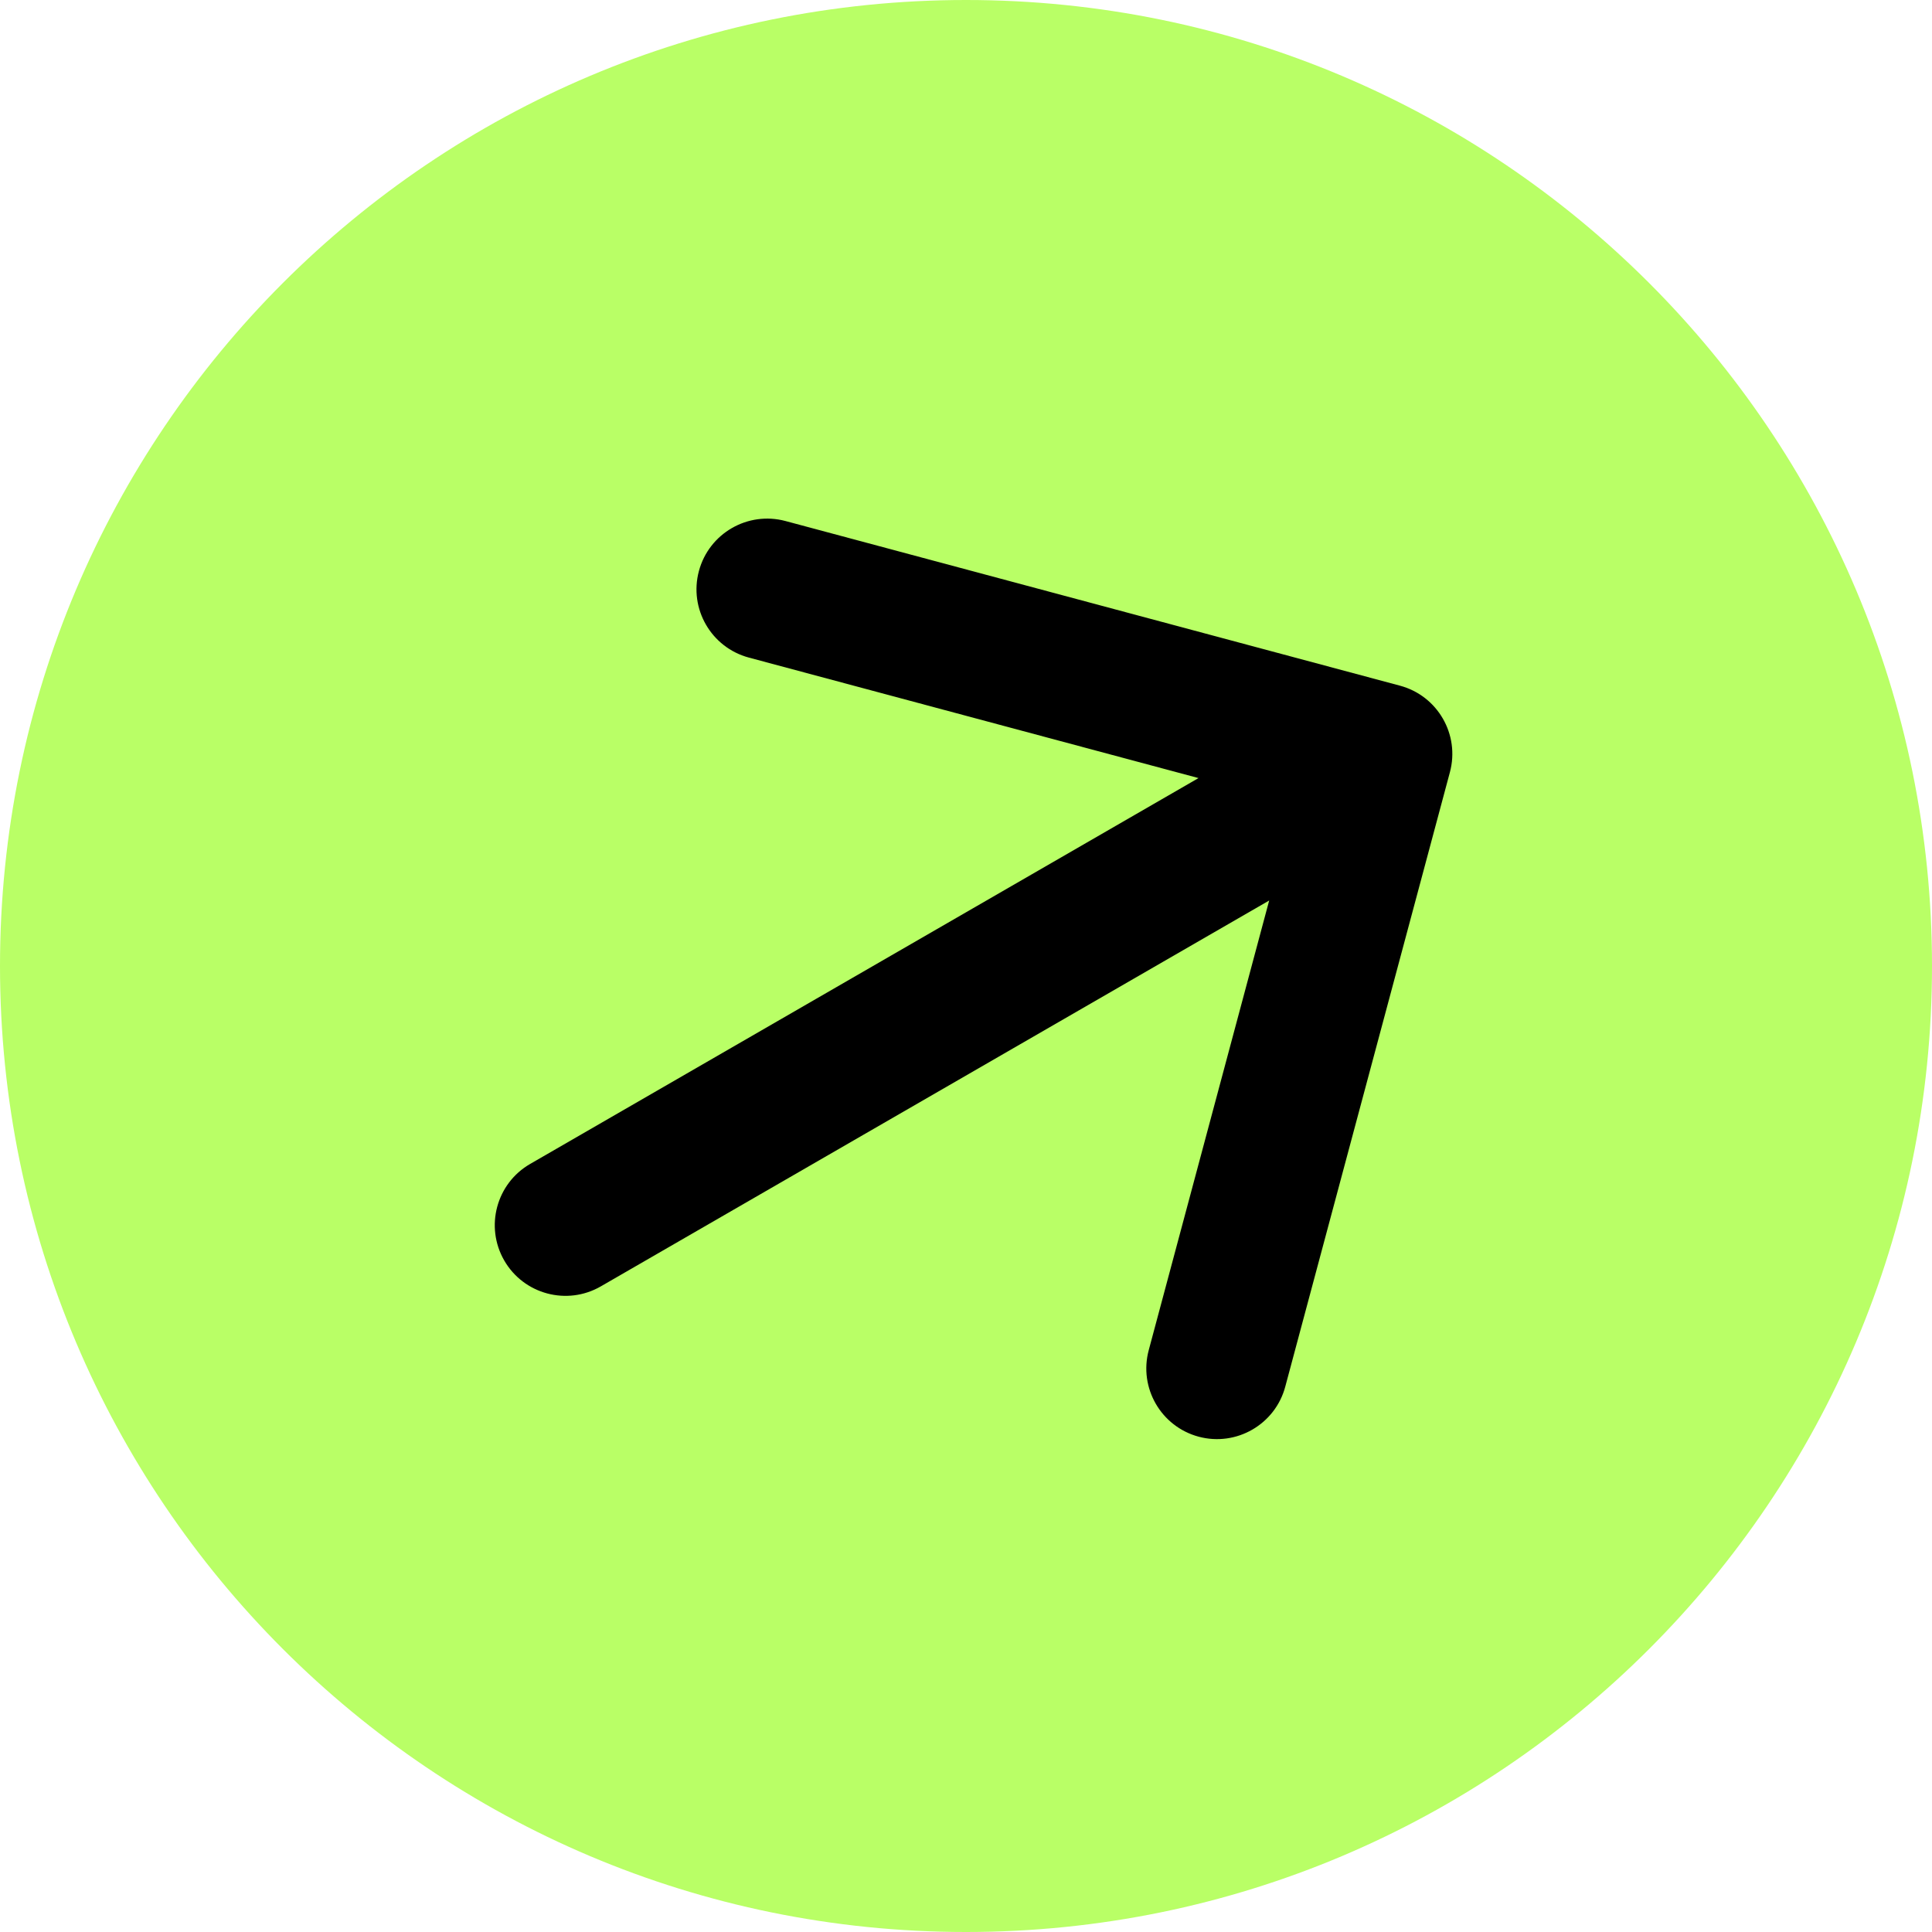
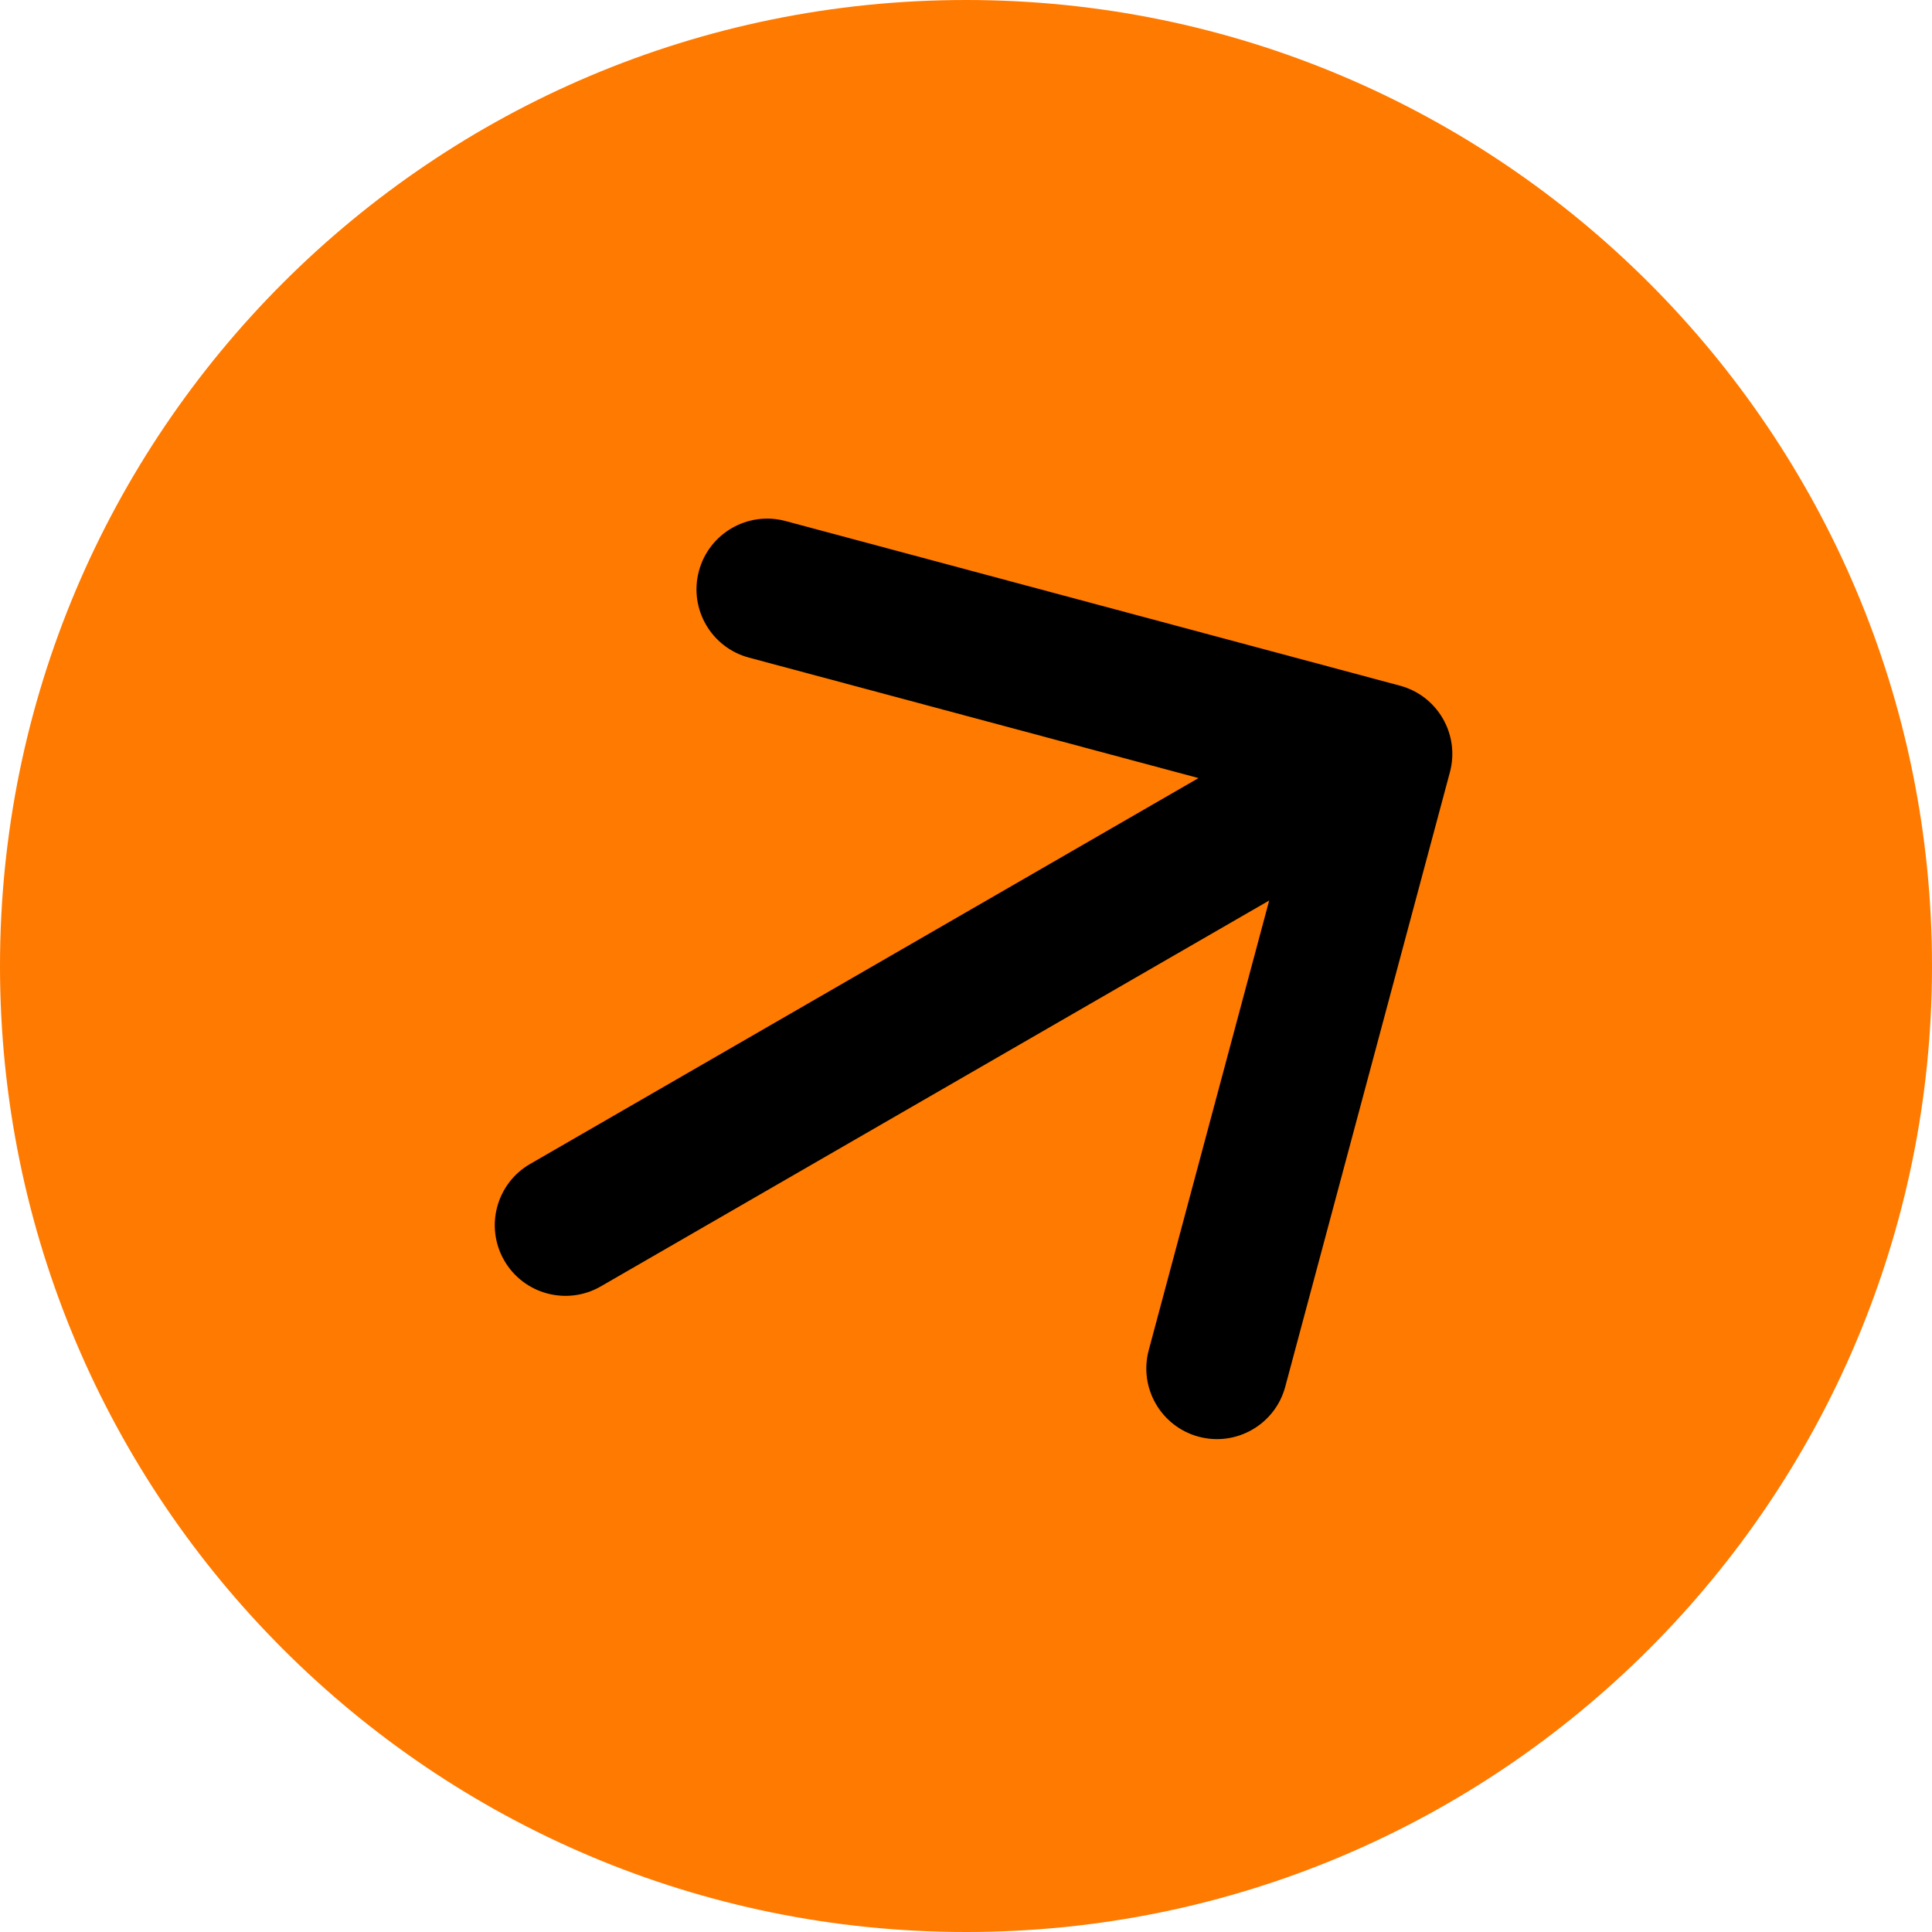
<svg xmlns="http://www.w3.org/2000/svg" width="41" height="41" viewBox="0 0 41 41" fill="none">
-   <circle cx="20.5" cy="20.5" r="20.5" fill="#B9FF66" />
+   <circle cx="20.5" cy="20.5" r="20.5" fill="#FF7A00" />
  <path d="M11.25 24.701C10.533 25.115 10.287 26.032 10.701 26.75C11.115 27.467 12.033 27.713 12.75 27.299L11.25 24.701ZM30.769 16.388C30.984 15.588 30.509 14.765 29.709 14.551L16.669 11.057C15.869 10.843 15.046 11.318 14.832 12.118C14.617 12.918 15.092 13.74 15.892 13.955L27.483 17.061L24.378 28.652C24.163 29.452 24.638 30.274 25.438 30.489C26.238 30.703 27.061 30.228 27.275 29.428L30.769 16.388ZM12.75 27.299L30.071 17.299L28.571 14.701L11.25 24.701L12.75 27.299Z" fill="black" />
</svg>
